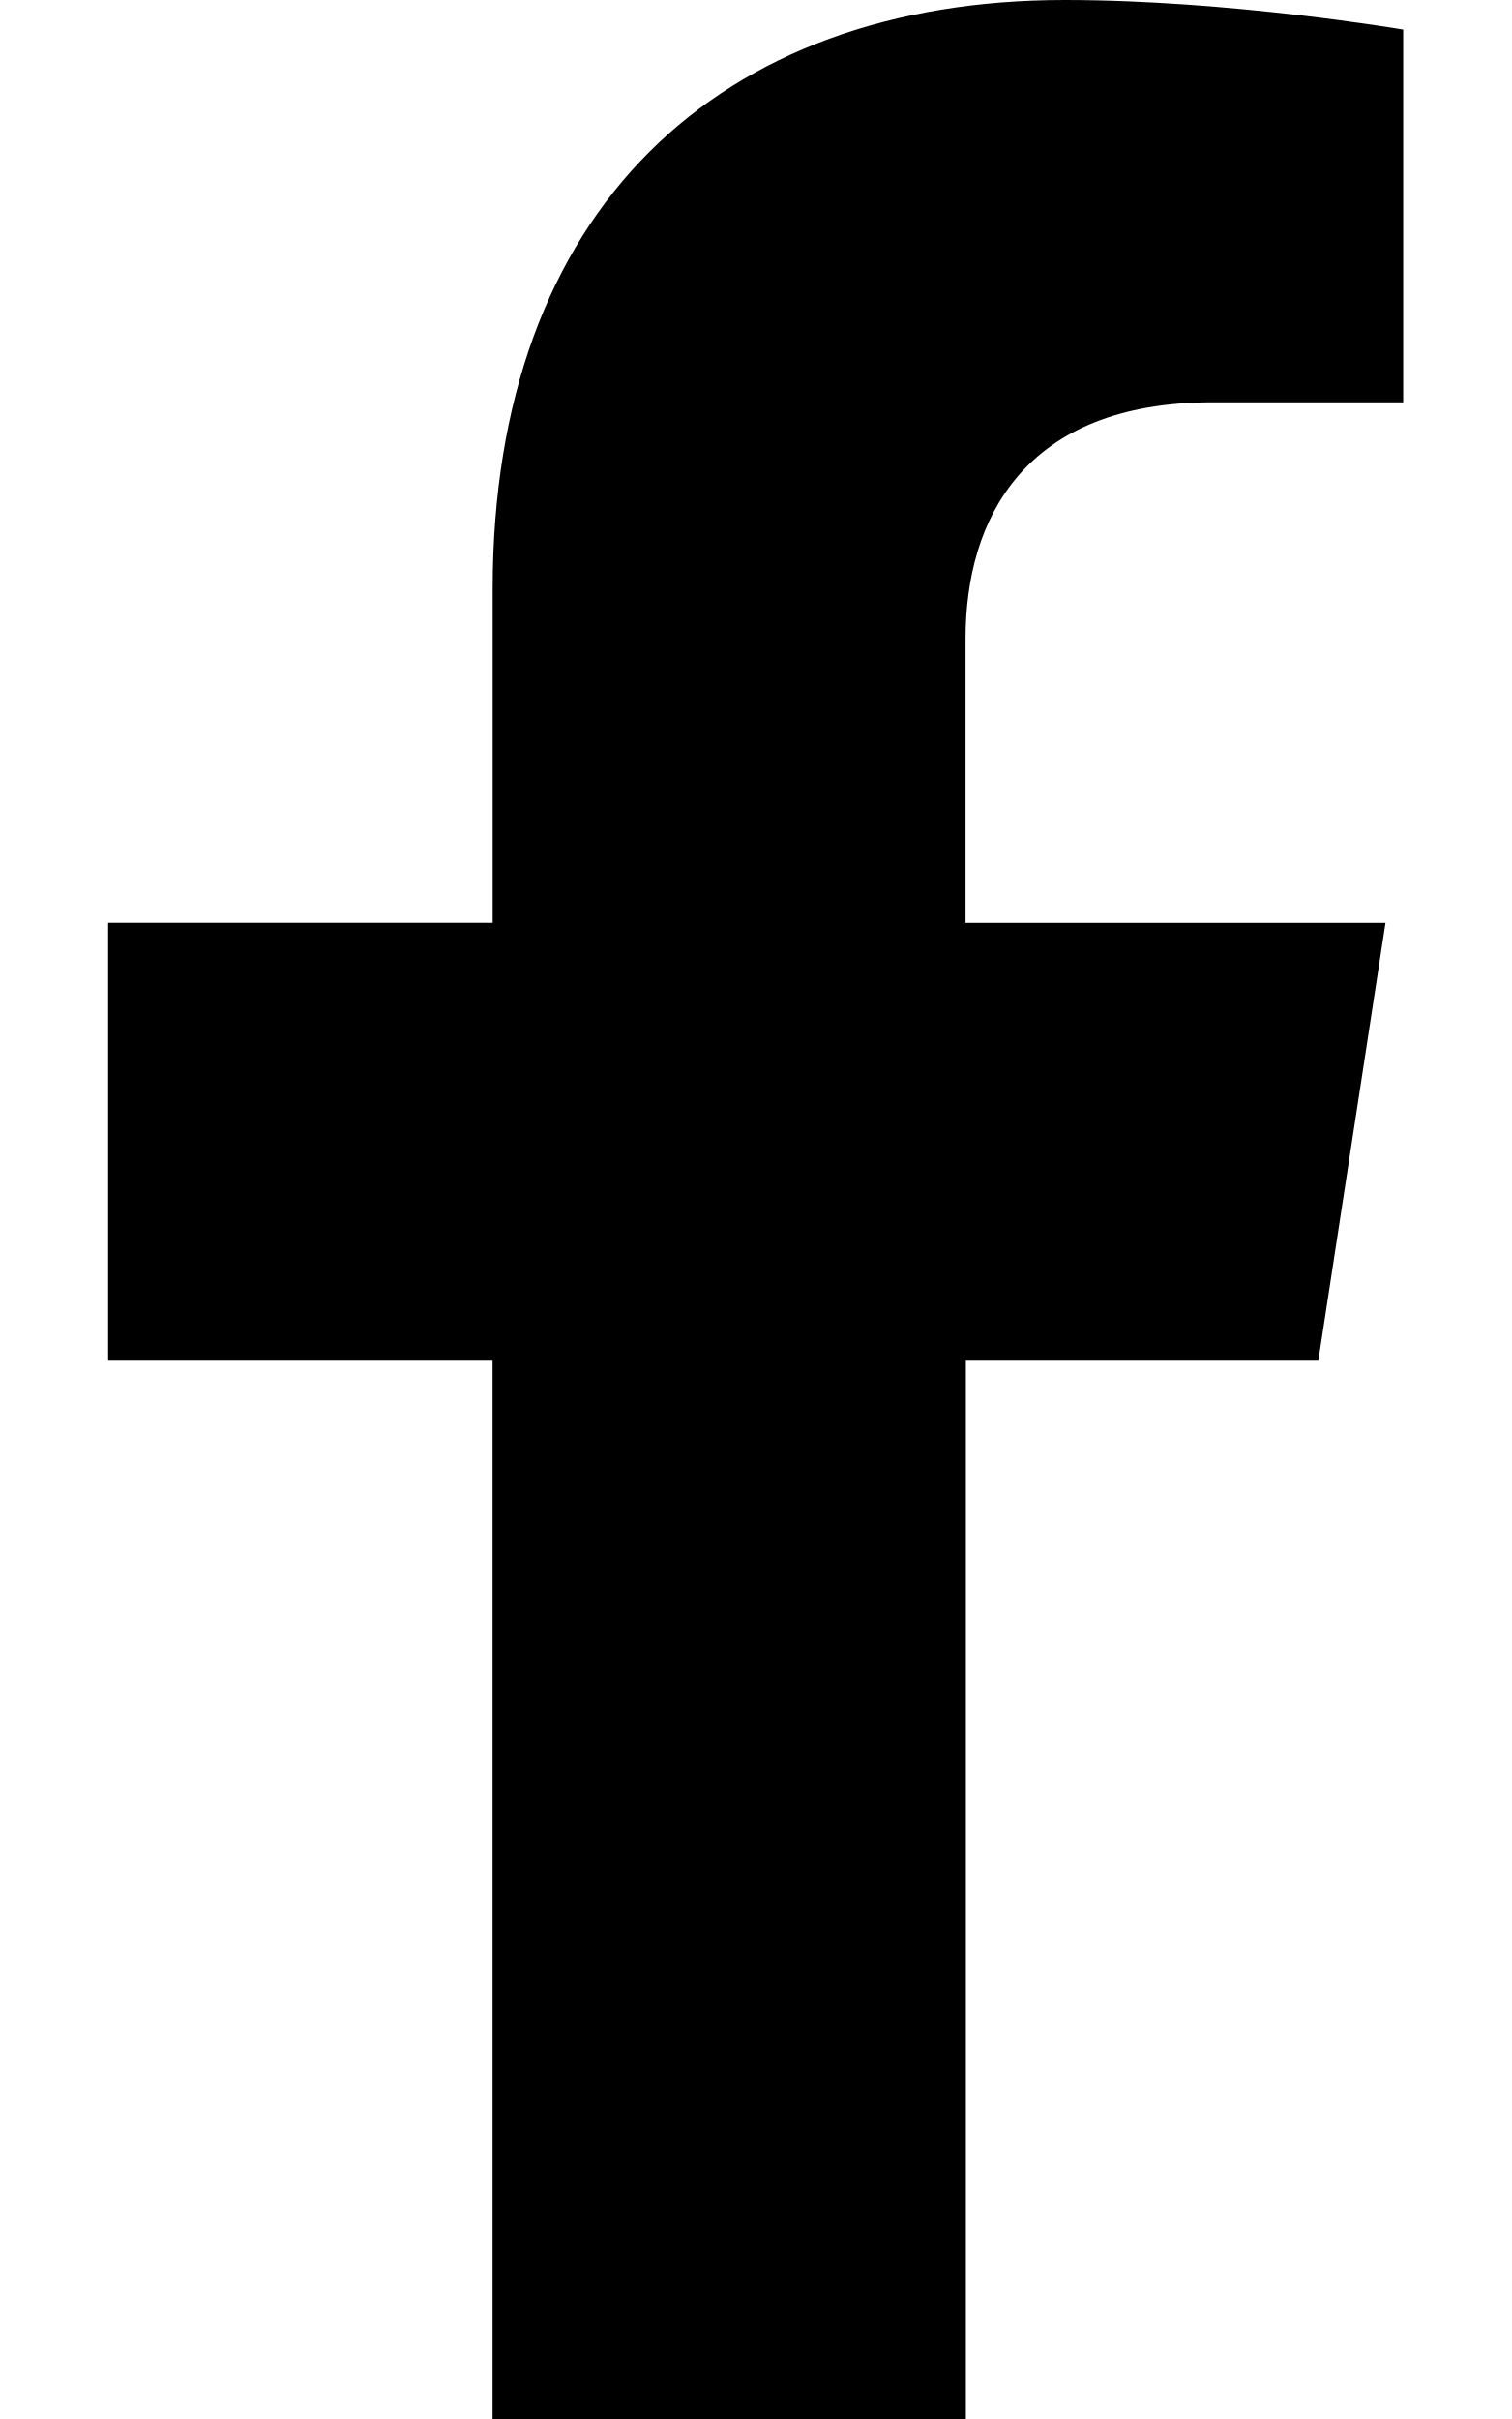
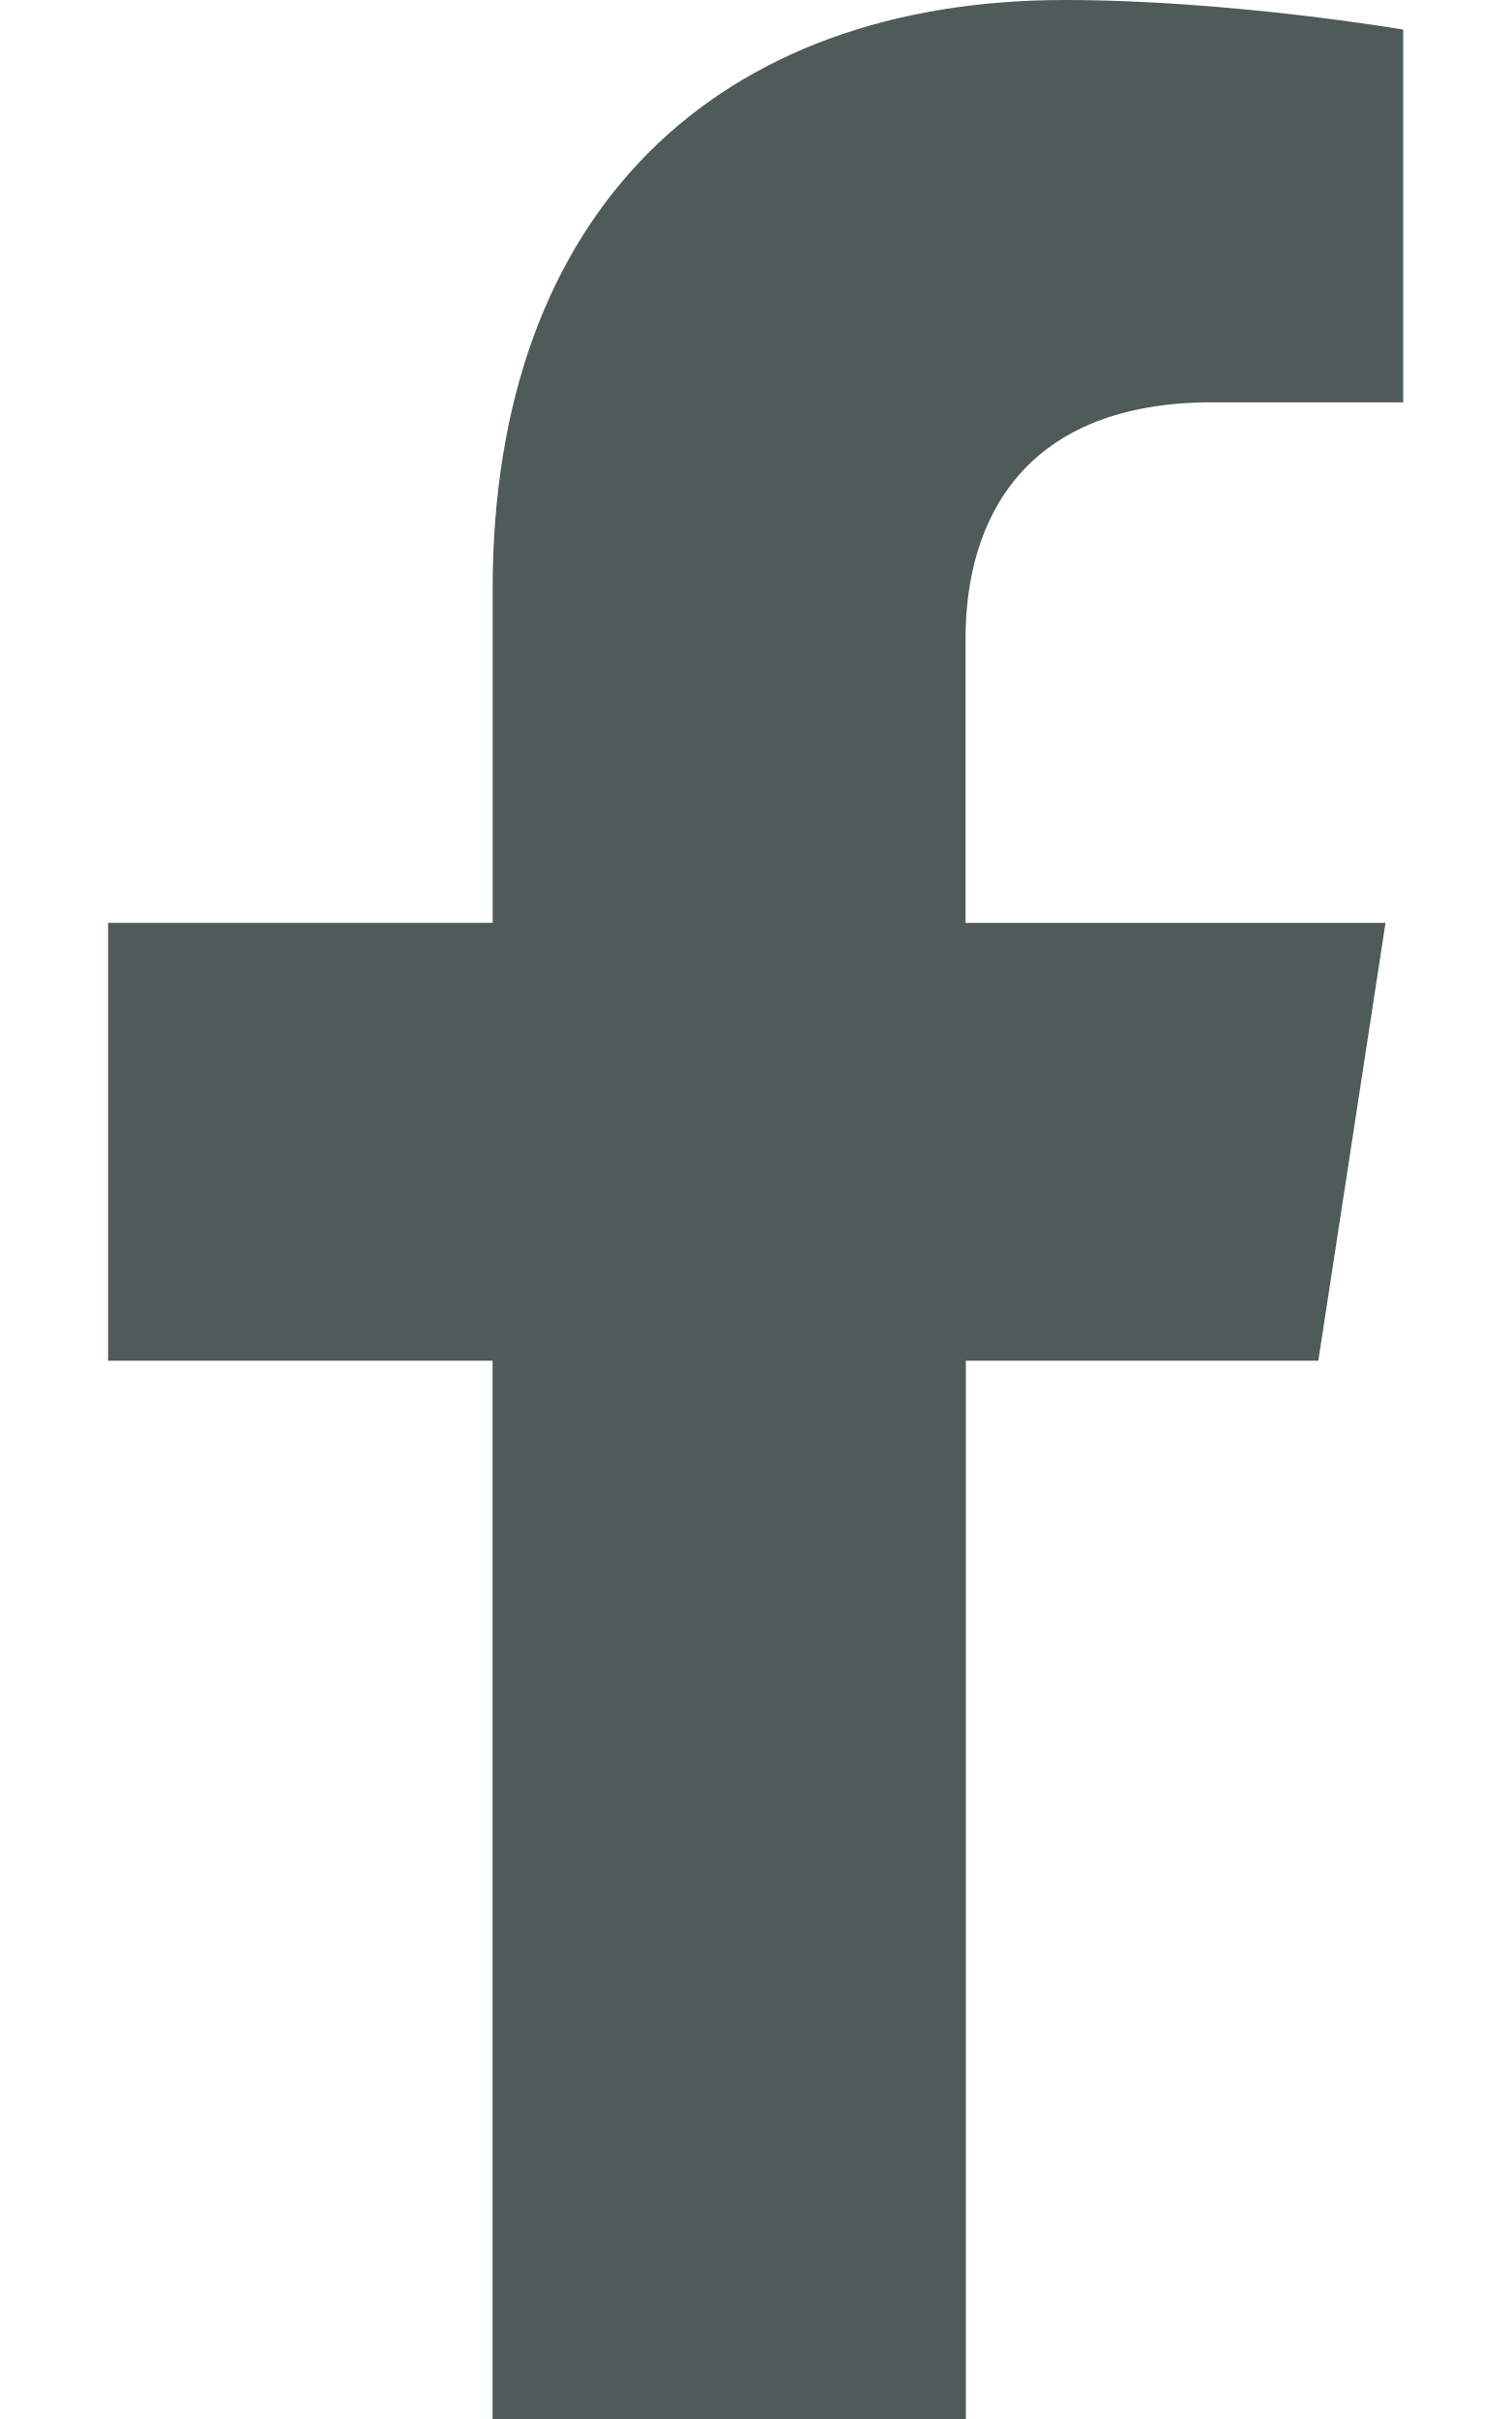
<svg xmlns="http://www.w3.org/2000/svg" aria-hidden="true" focusable="false" data-prefix="fab" data-icon="facebook-f" class="svg-inline--fa fa-facebook-f" role="img" viewBox="0 0 320 512">
-   <path fill="currentColor" d="M279.1 288l14.22-92.66h-88.91v-60.13c0-25.35 12.42-50.06 52.24-50.06h40.42V6.26S260.4 0 225.4 0c-73.22 0-121.1 44.38-121.1 124.7v70.62H22.89V288h81.39v224h100.2V288z" />
+   <path fill="#4e5b58" d="M279.1 288l14.22-92.66h-88.91v-60.13c0-25.35 12.42-50.06 52.24-50.06h40.42V6.26S260.4 0 225.4 0c-73.22 0-121.1 44.38-121.1 124.7v70.62H22.89V288h81.39v224h100.2V288z" />
</svg>
